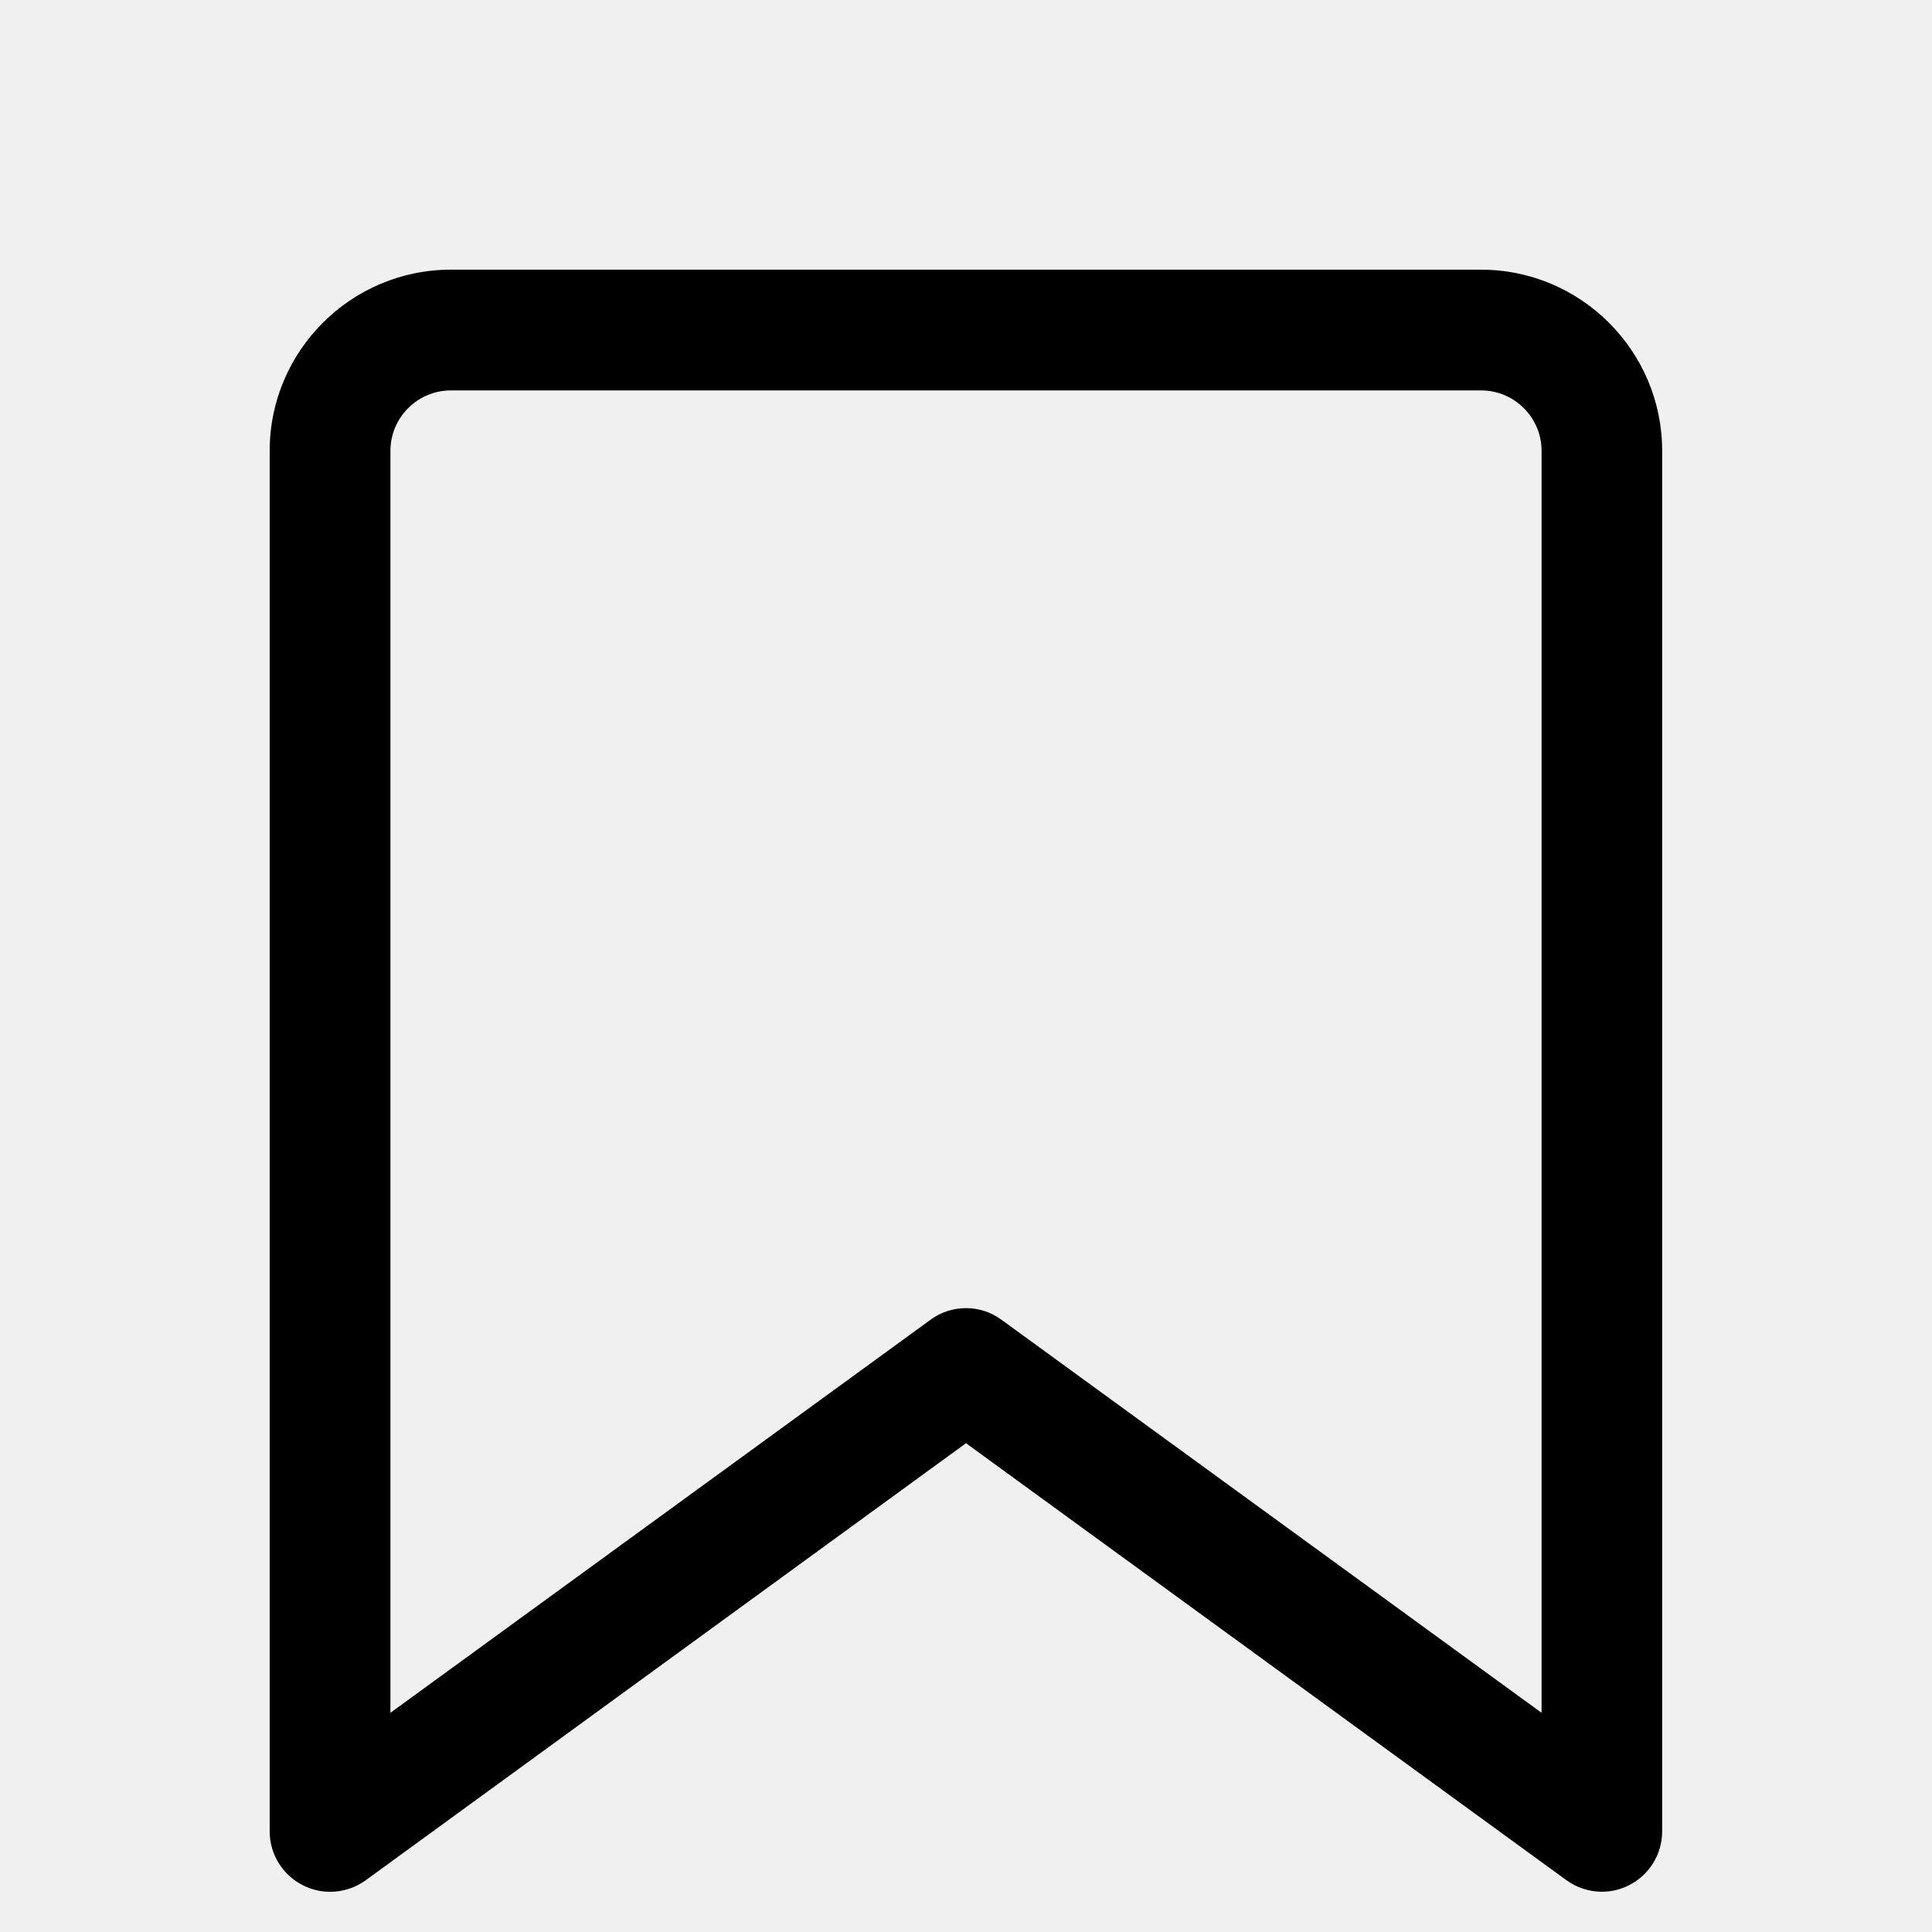
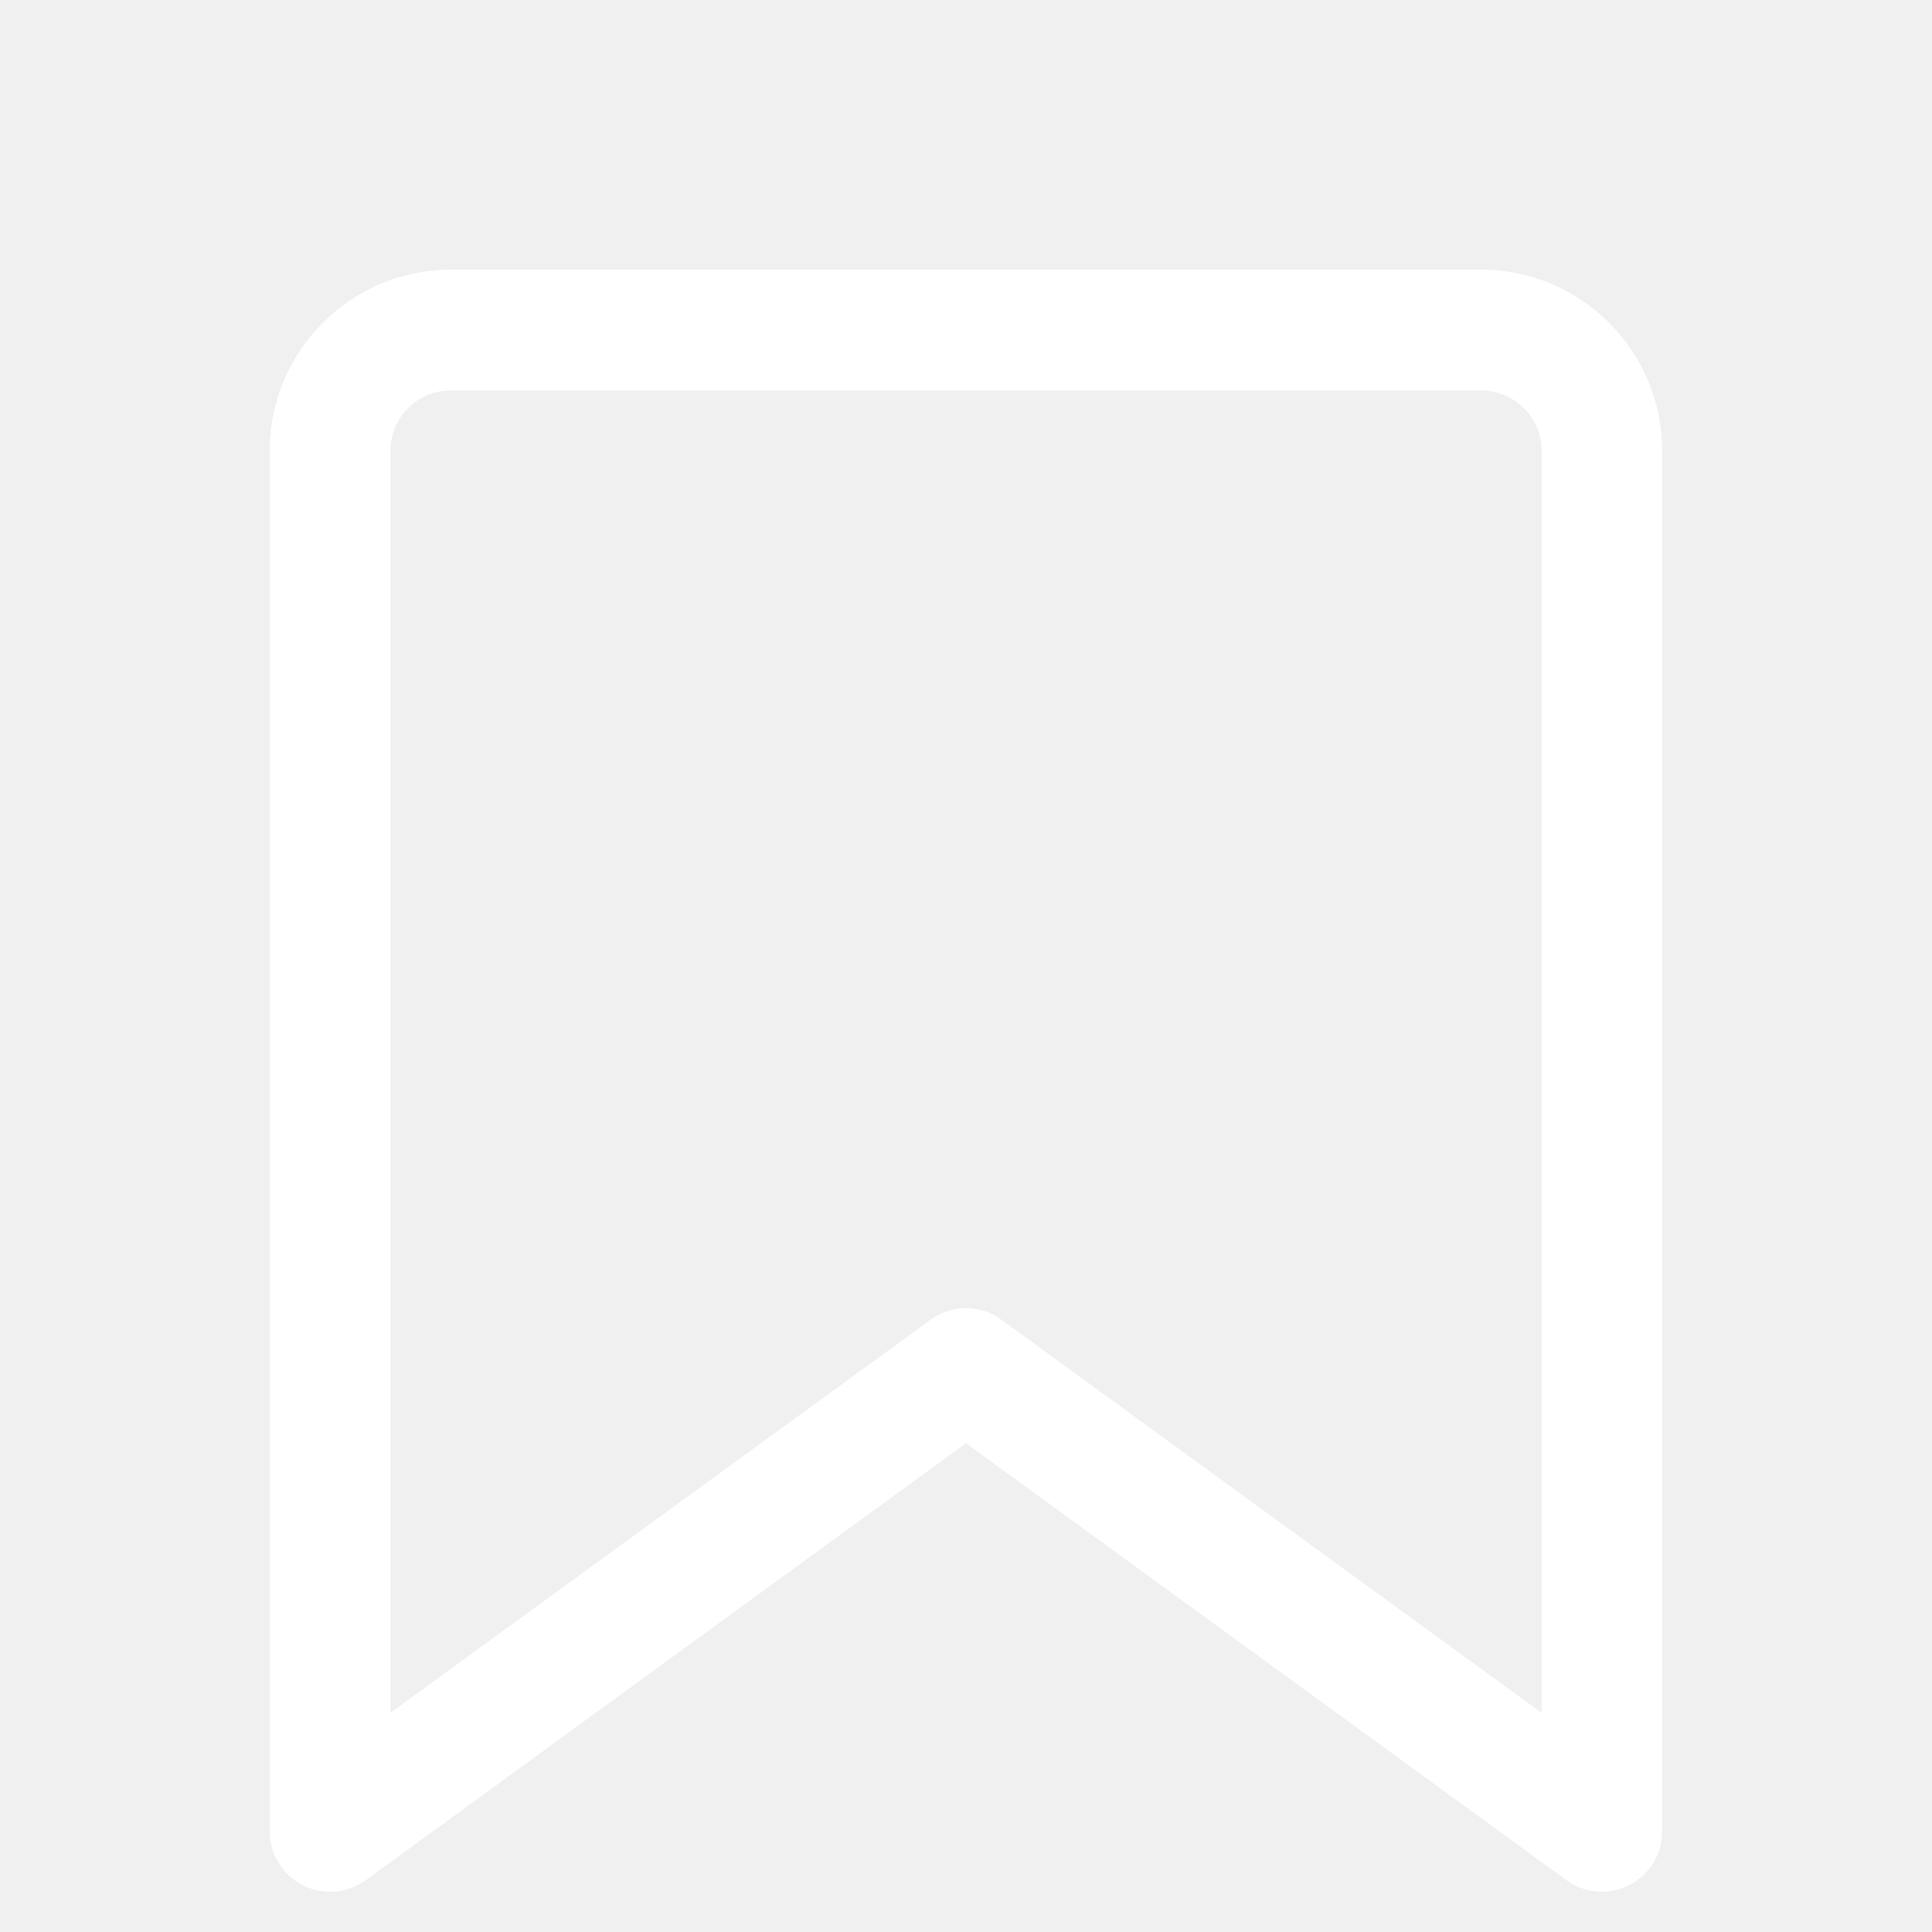
<svg xmlns="http://www.w3.org/2000/svg" viewBox="0 0 24 24">
-   <path d="M19.9 23.5c-.157 0-.312-.05-.442-.144L12 17.928l-7.458 5.43c-.228.164-.53.19-.782.06-.25-.127-.41-.385-.41-.667V5.6c0-1.24 1.01-2.25 2.25-2.25h12.798c1.24 0 2.25 1.01 2.25 2.25v17.15c0 .282-.158.54-.41.668-.106.055-.223.082-.34.082zM12 16.25c.155 0 .31.048.44.144l6.71 4.883V5.6c0-.412-.337-.75-.75-.75H5.6c-.413 0-.75.338-.75.75v15.677l6.71-4.883c.13-.096.285-.144.44-.144z" />
+   <path fill="white" d="M19.9 23.5c-.157 0-.312-.05-.442-.144L12 17.928l-7.458 5.43c-.228.164-.53.19-.782.06-.25-.127-.41-.385-.41-.667V5.6c0-1.24 1.01-2.25 2.25-2.25h12.798c1.24 0 2.25 1.01 2.25 2.25v17.15c0 .282-.158.54-.41.668-.106.055-.223.082-.34.082zM12 16.25c.155 0 .31.048.44.144l6.71 4.883V5.6c0-.412-.337-.75-.75-.75H5.6c-.413 0-.75.338-.75.75v15.677l6.71-4.883c.13-.096.285-.144.44-.144z" />
</svg>
